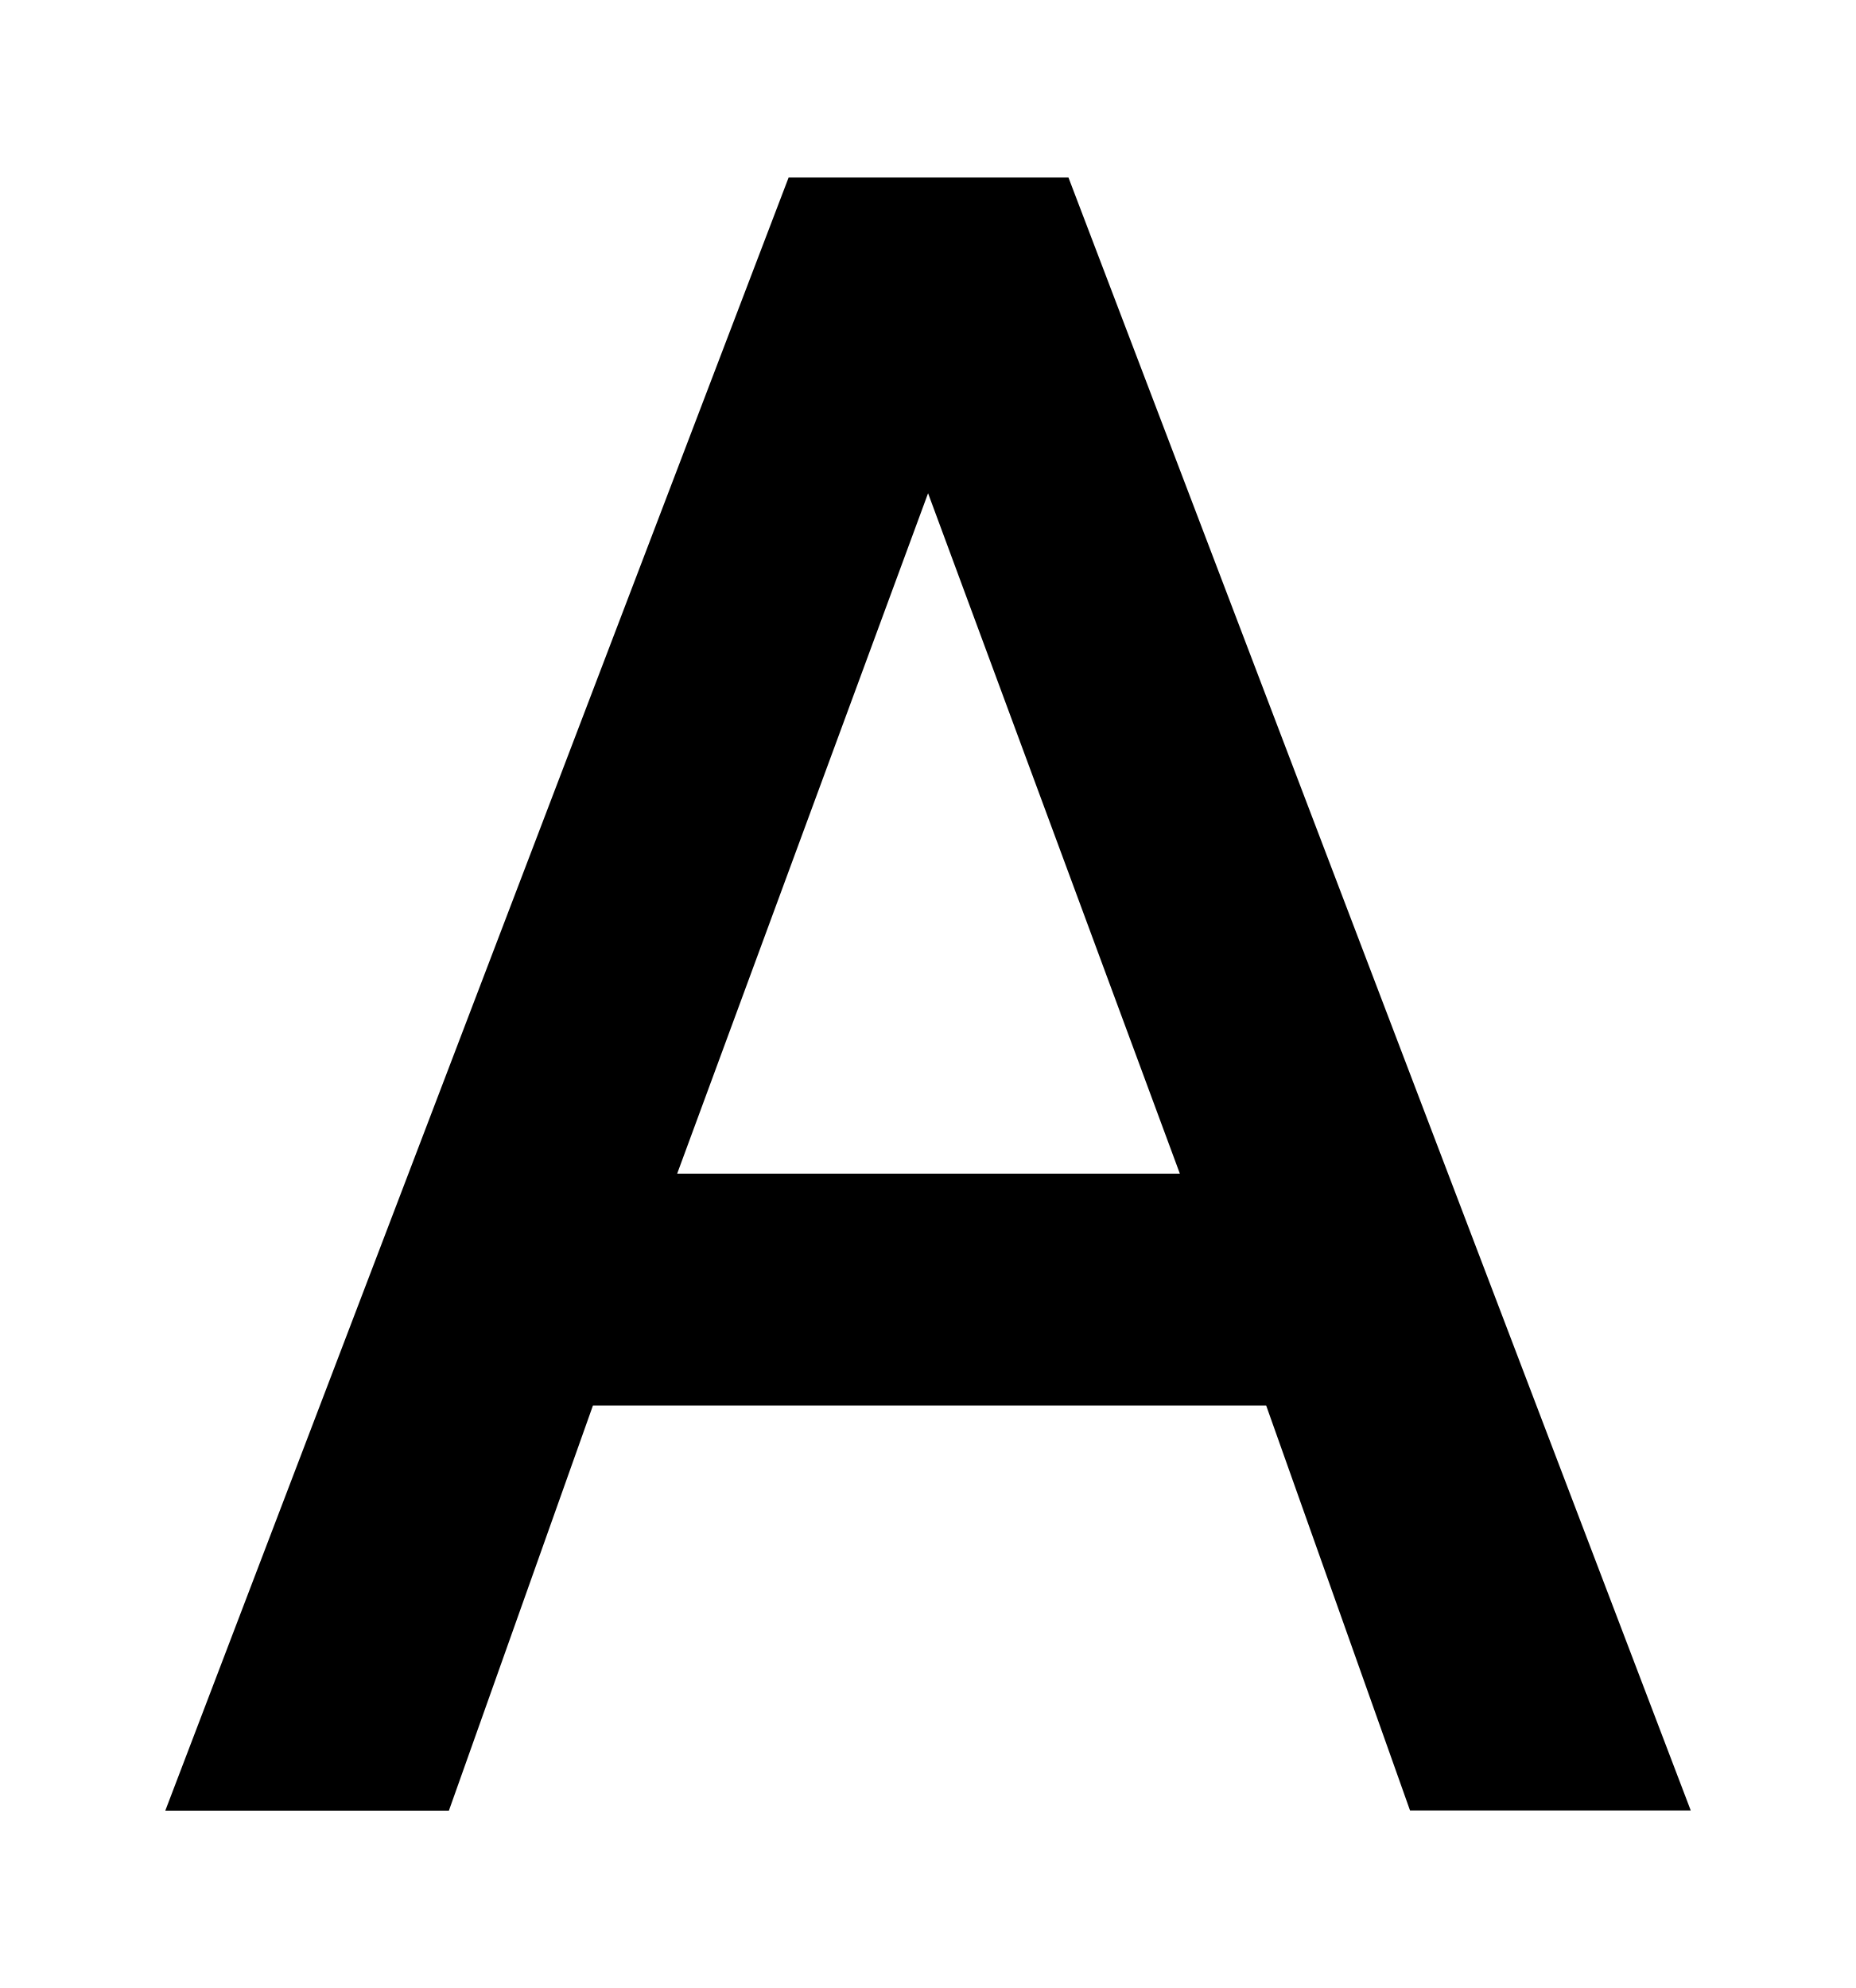
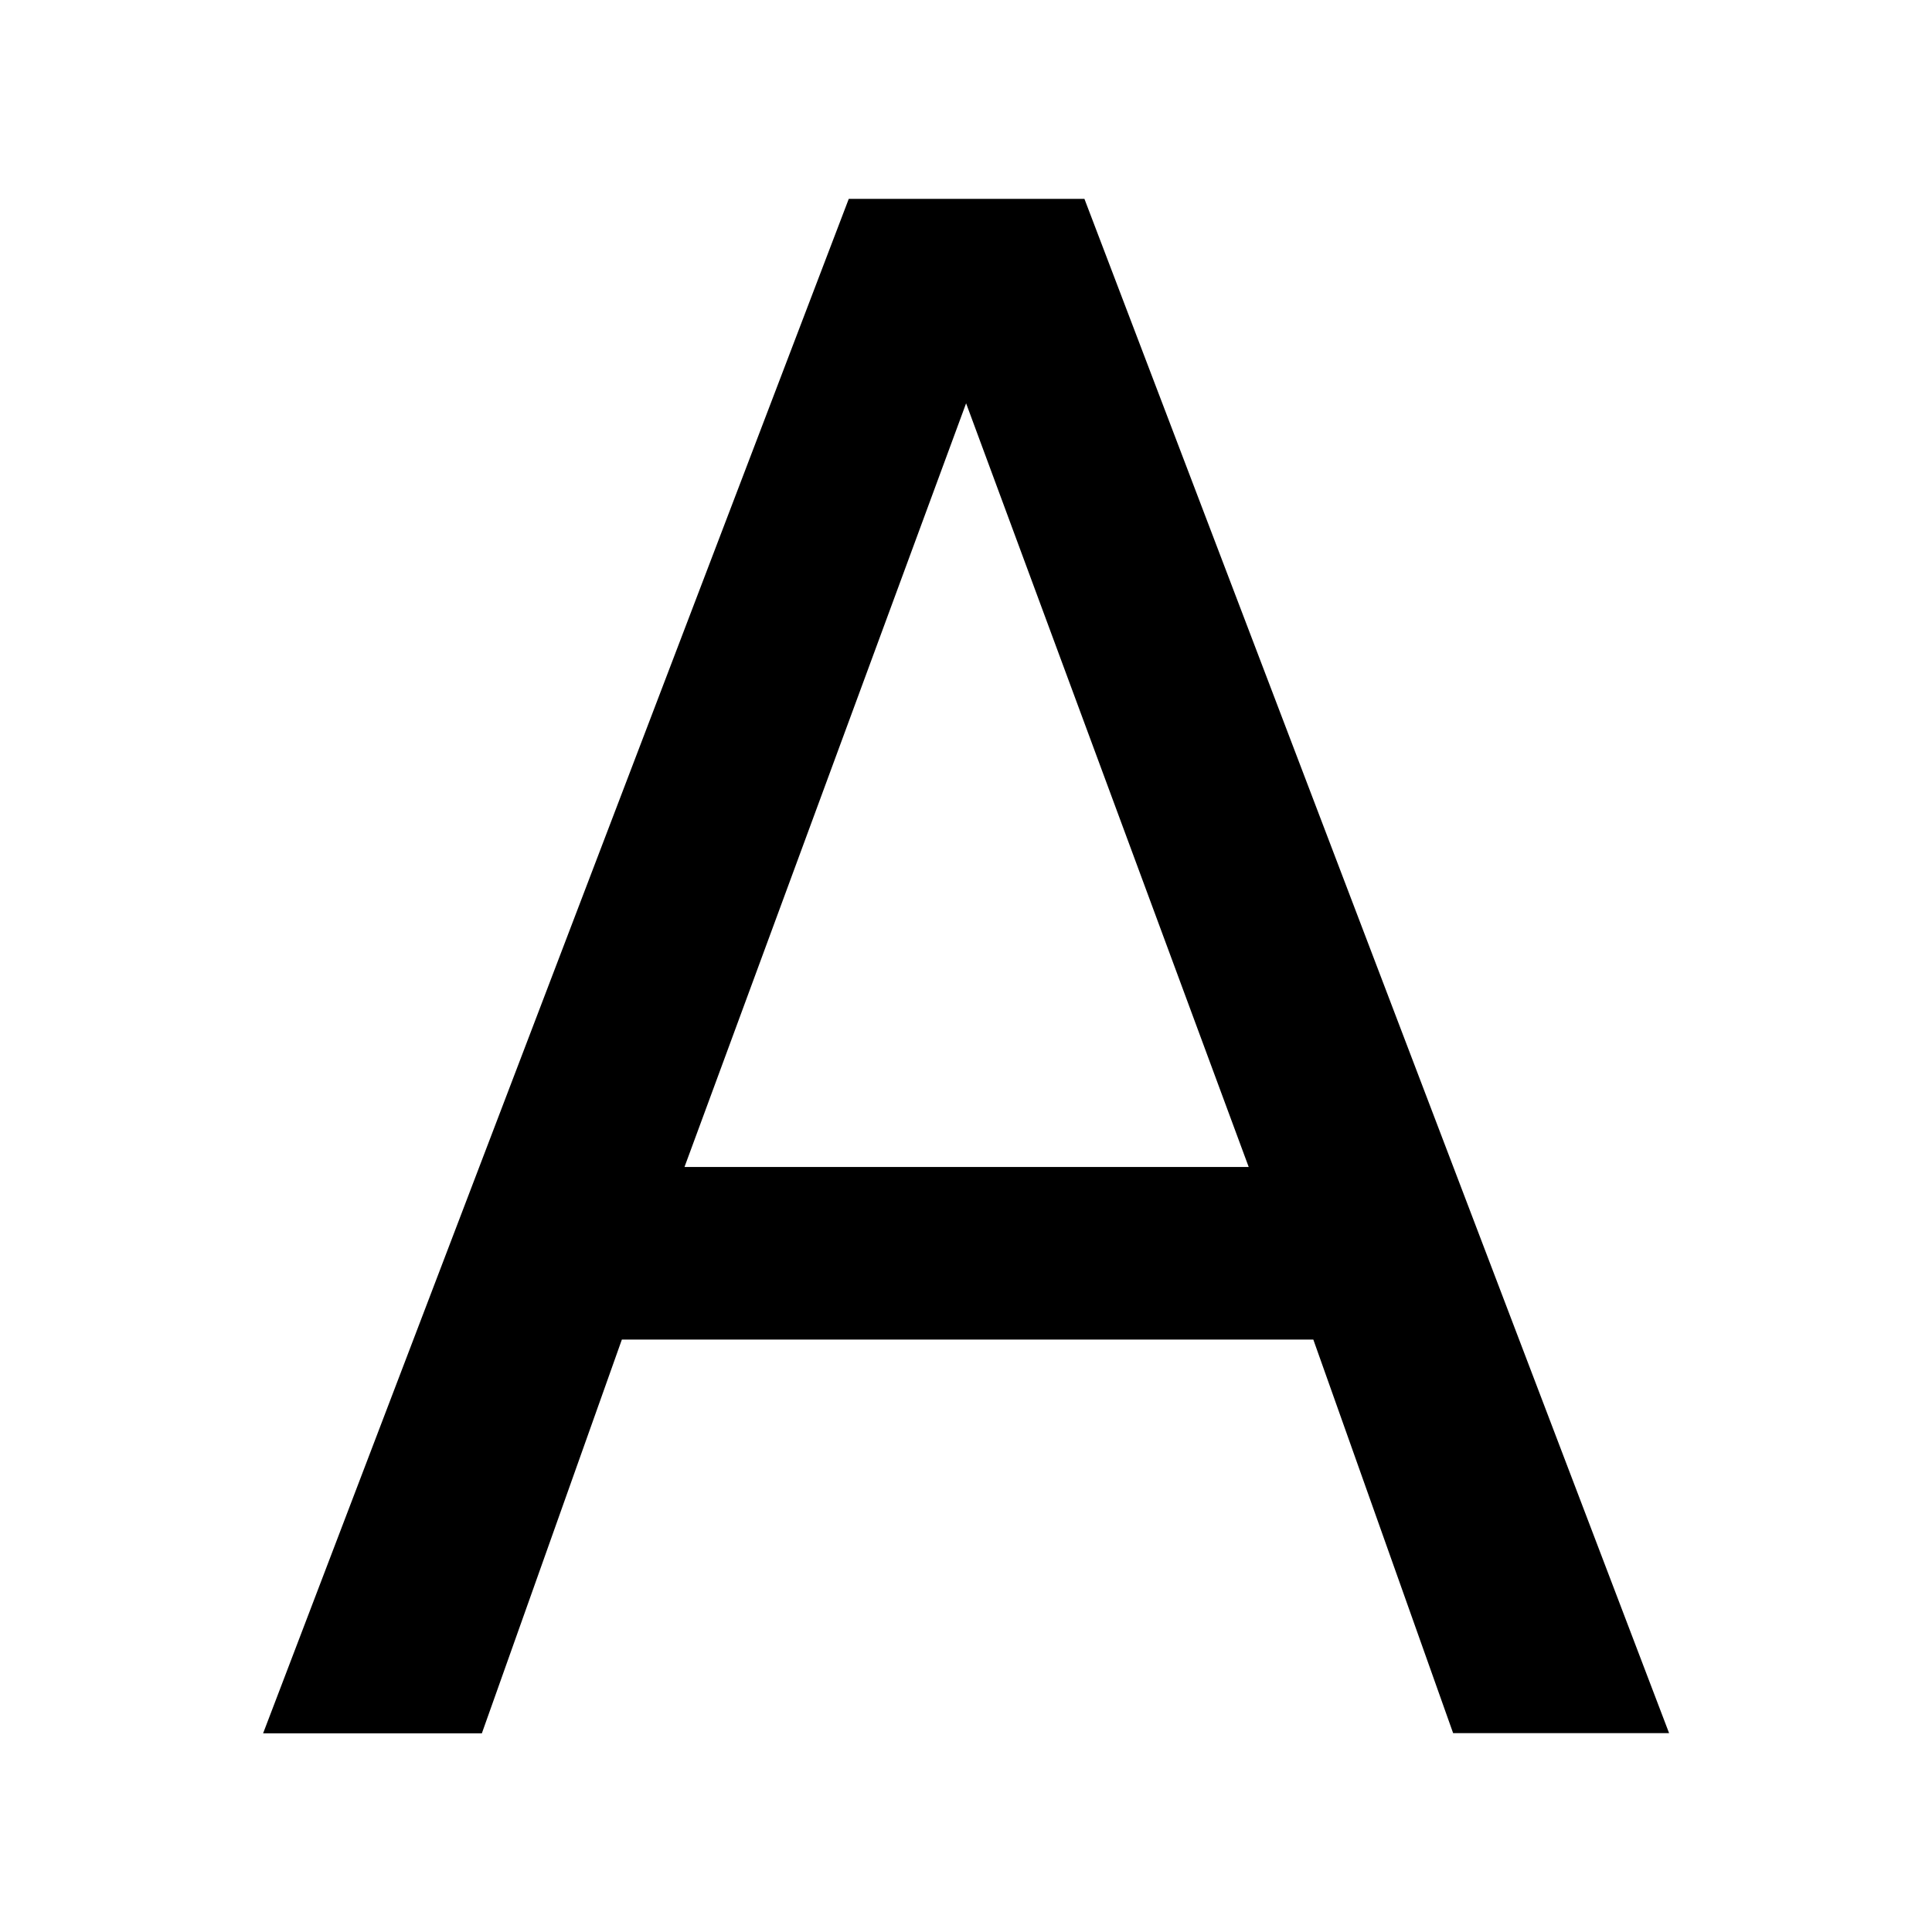
- <svg xmlns="http://www.w3.org/2000/svg" width="34.278" height="36.719" viewBox="0 0 9.069 9.715">
-   <path stroke="currentColor" d="M4.535 2.028l-1.416 3.84h2.837zM3.945 1H5.13l2.94 7.715H6.984l-.703-1.979H2.804L2.1 8.716H1z" aria-label="A" style="stroke-width:0.265" />
+ <svg xmlns="http://www.w3.org/2000/svg" width="24" height="24" viewBox="0 0 9.069 9.715">
+   <path fill="currentColor" d="M4.535 2.028l-1.416 3.84h2.837zM3.945 1H5.13l2.94 7.715H6.984l-.703-1.979H2.804L2.1 8.716H1z" aria-label="A" style="stroke-width:0.265" />
</svg>
